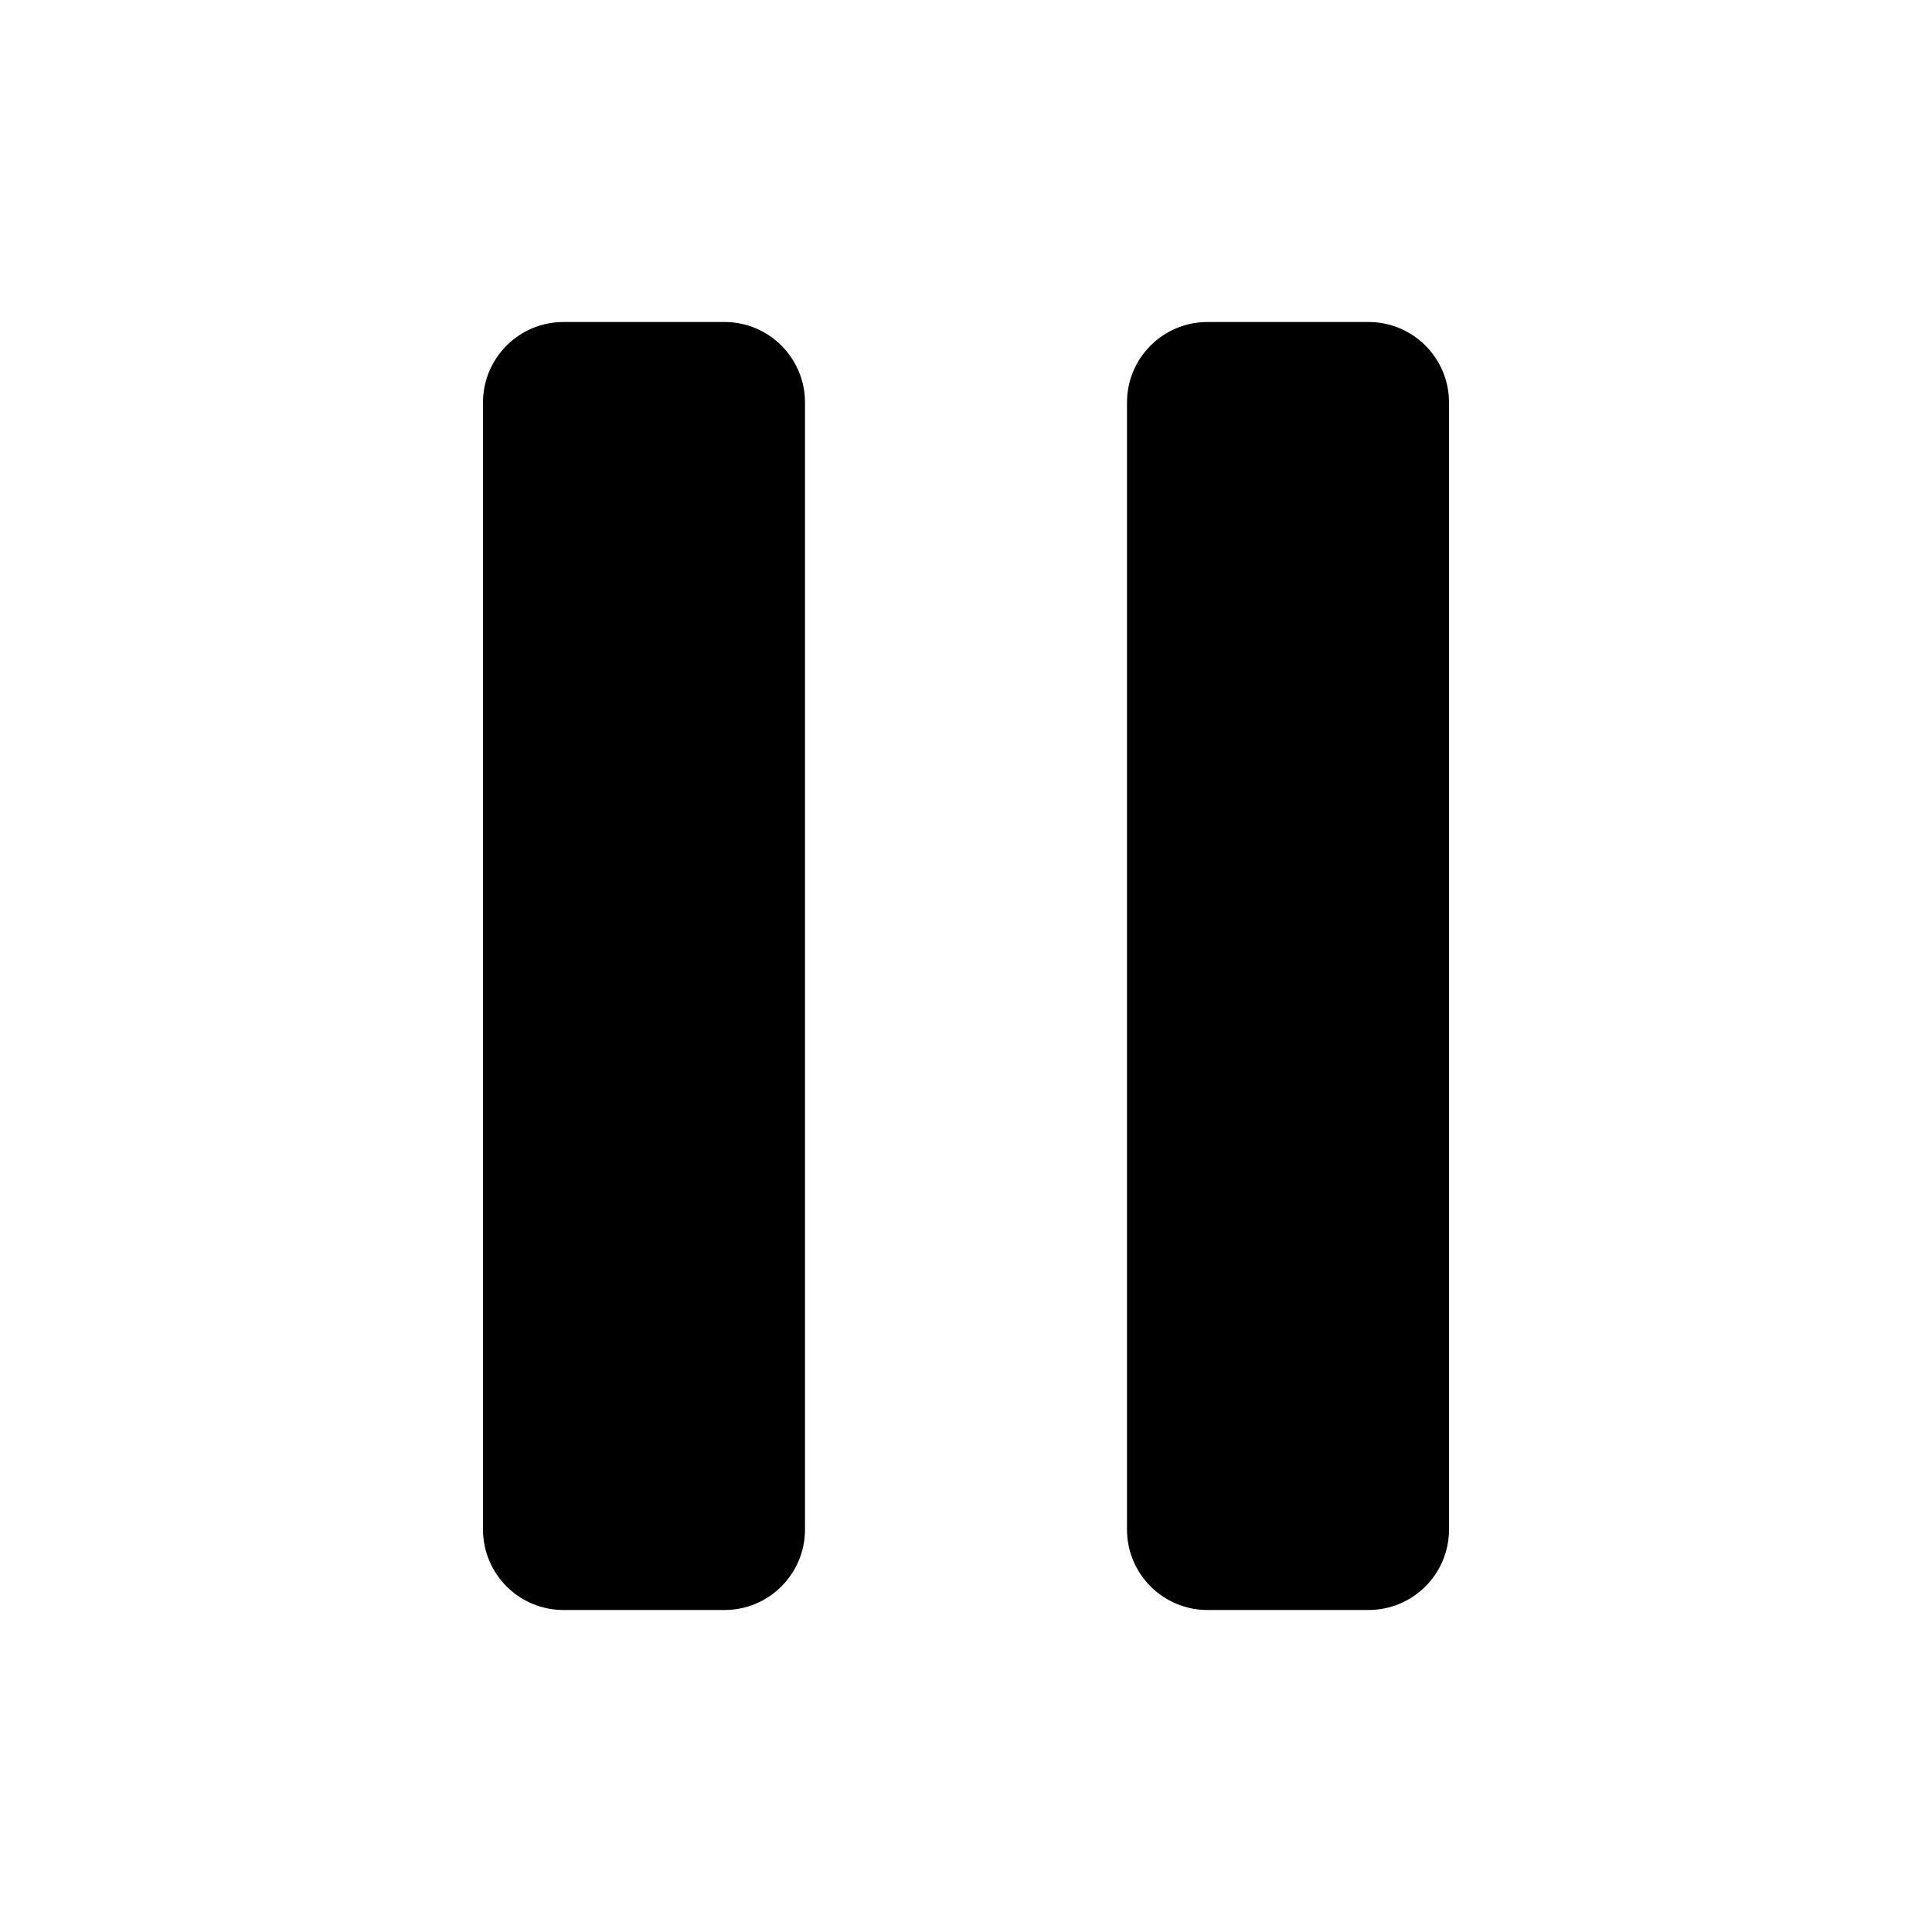
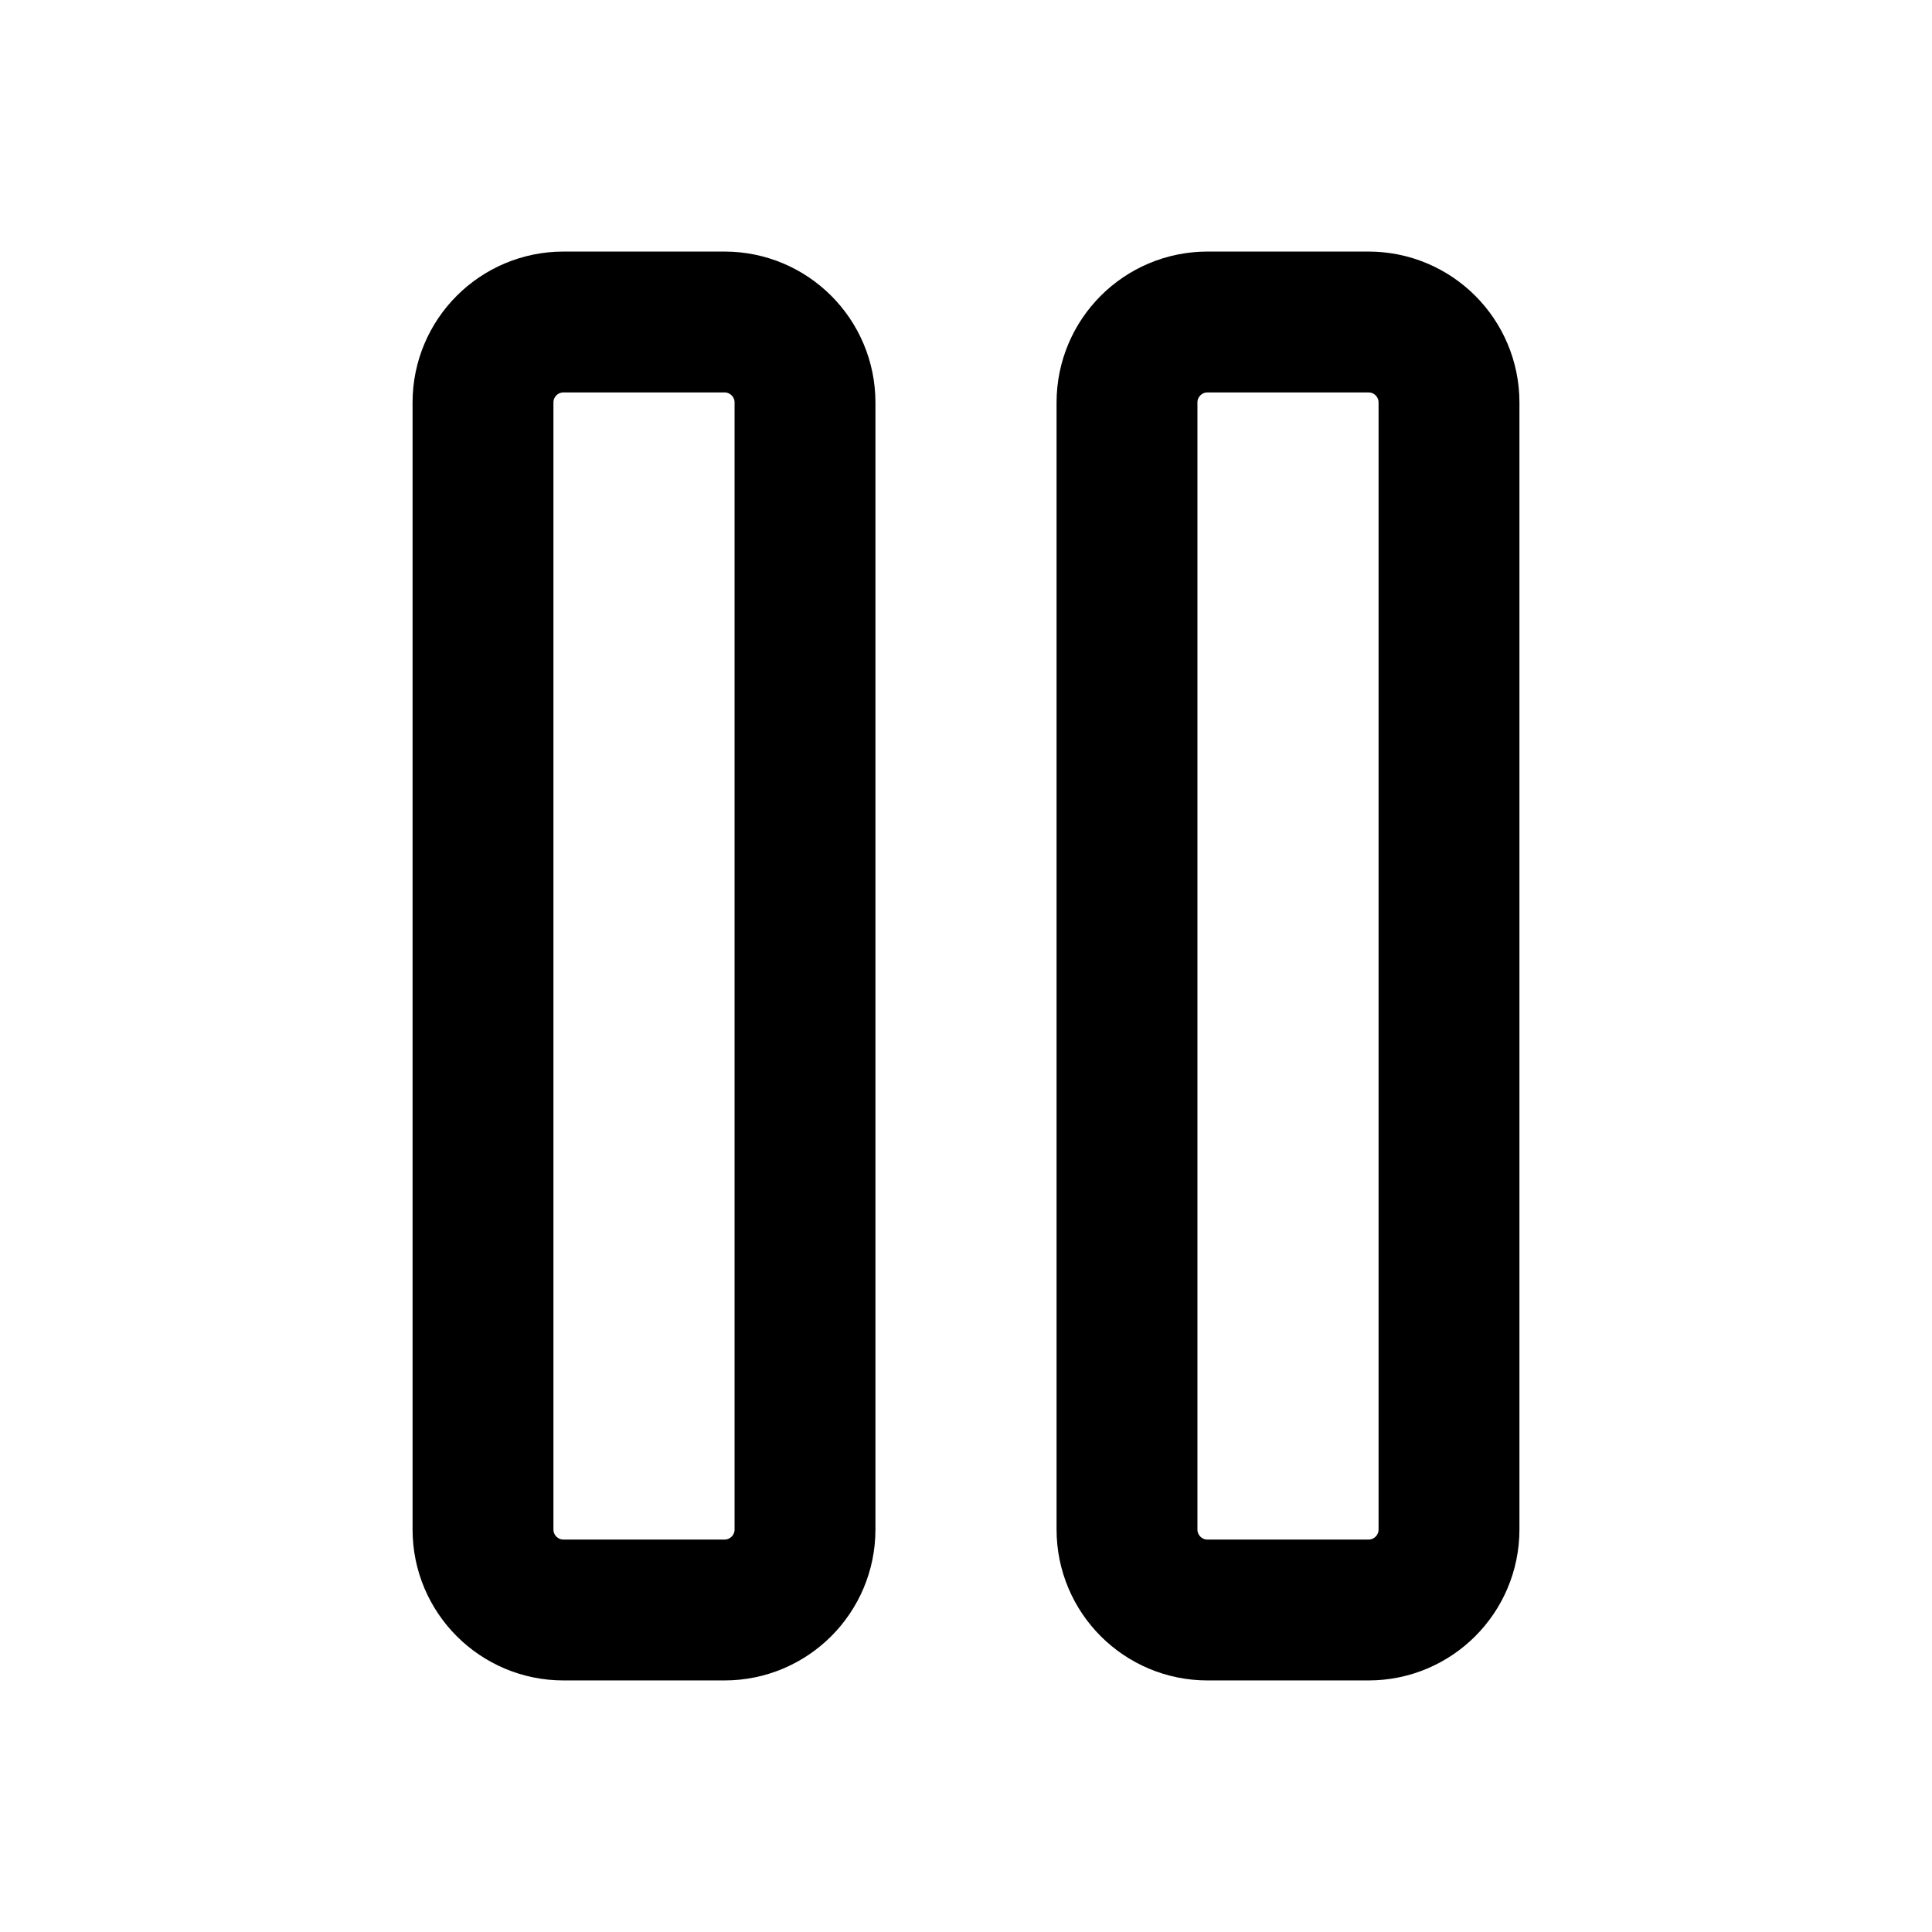
- <svg xmlns="http://www.w3.org/2000/svg" viewBox="0 0 24 24" width="24" height="24" fill="currentColor" stroke="none" stroke-width="0" stroke-linecap="round" stroke-linejoin="round">
+ <svg xmlns="http://www.w3.org/2000/svg" viewBox="0 0 24 24" width="24" height="24" fill="none" stroke="currentColor" stroke-width="1.75" stroke-linecap="round" stroke-linejoin="round">
  <rect x="6" y="4" width="4" height="16" rx="1" />
  <rect x="14" y="4" width="4" height="16" rx="1" />
</svg>
